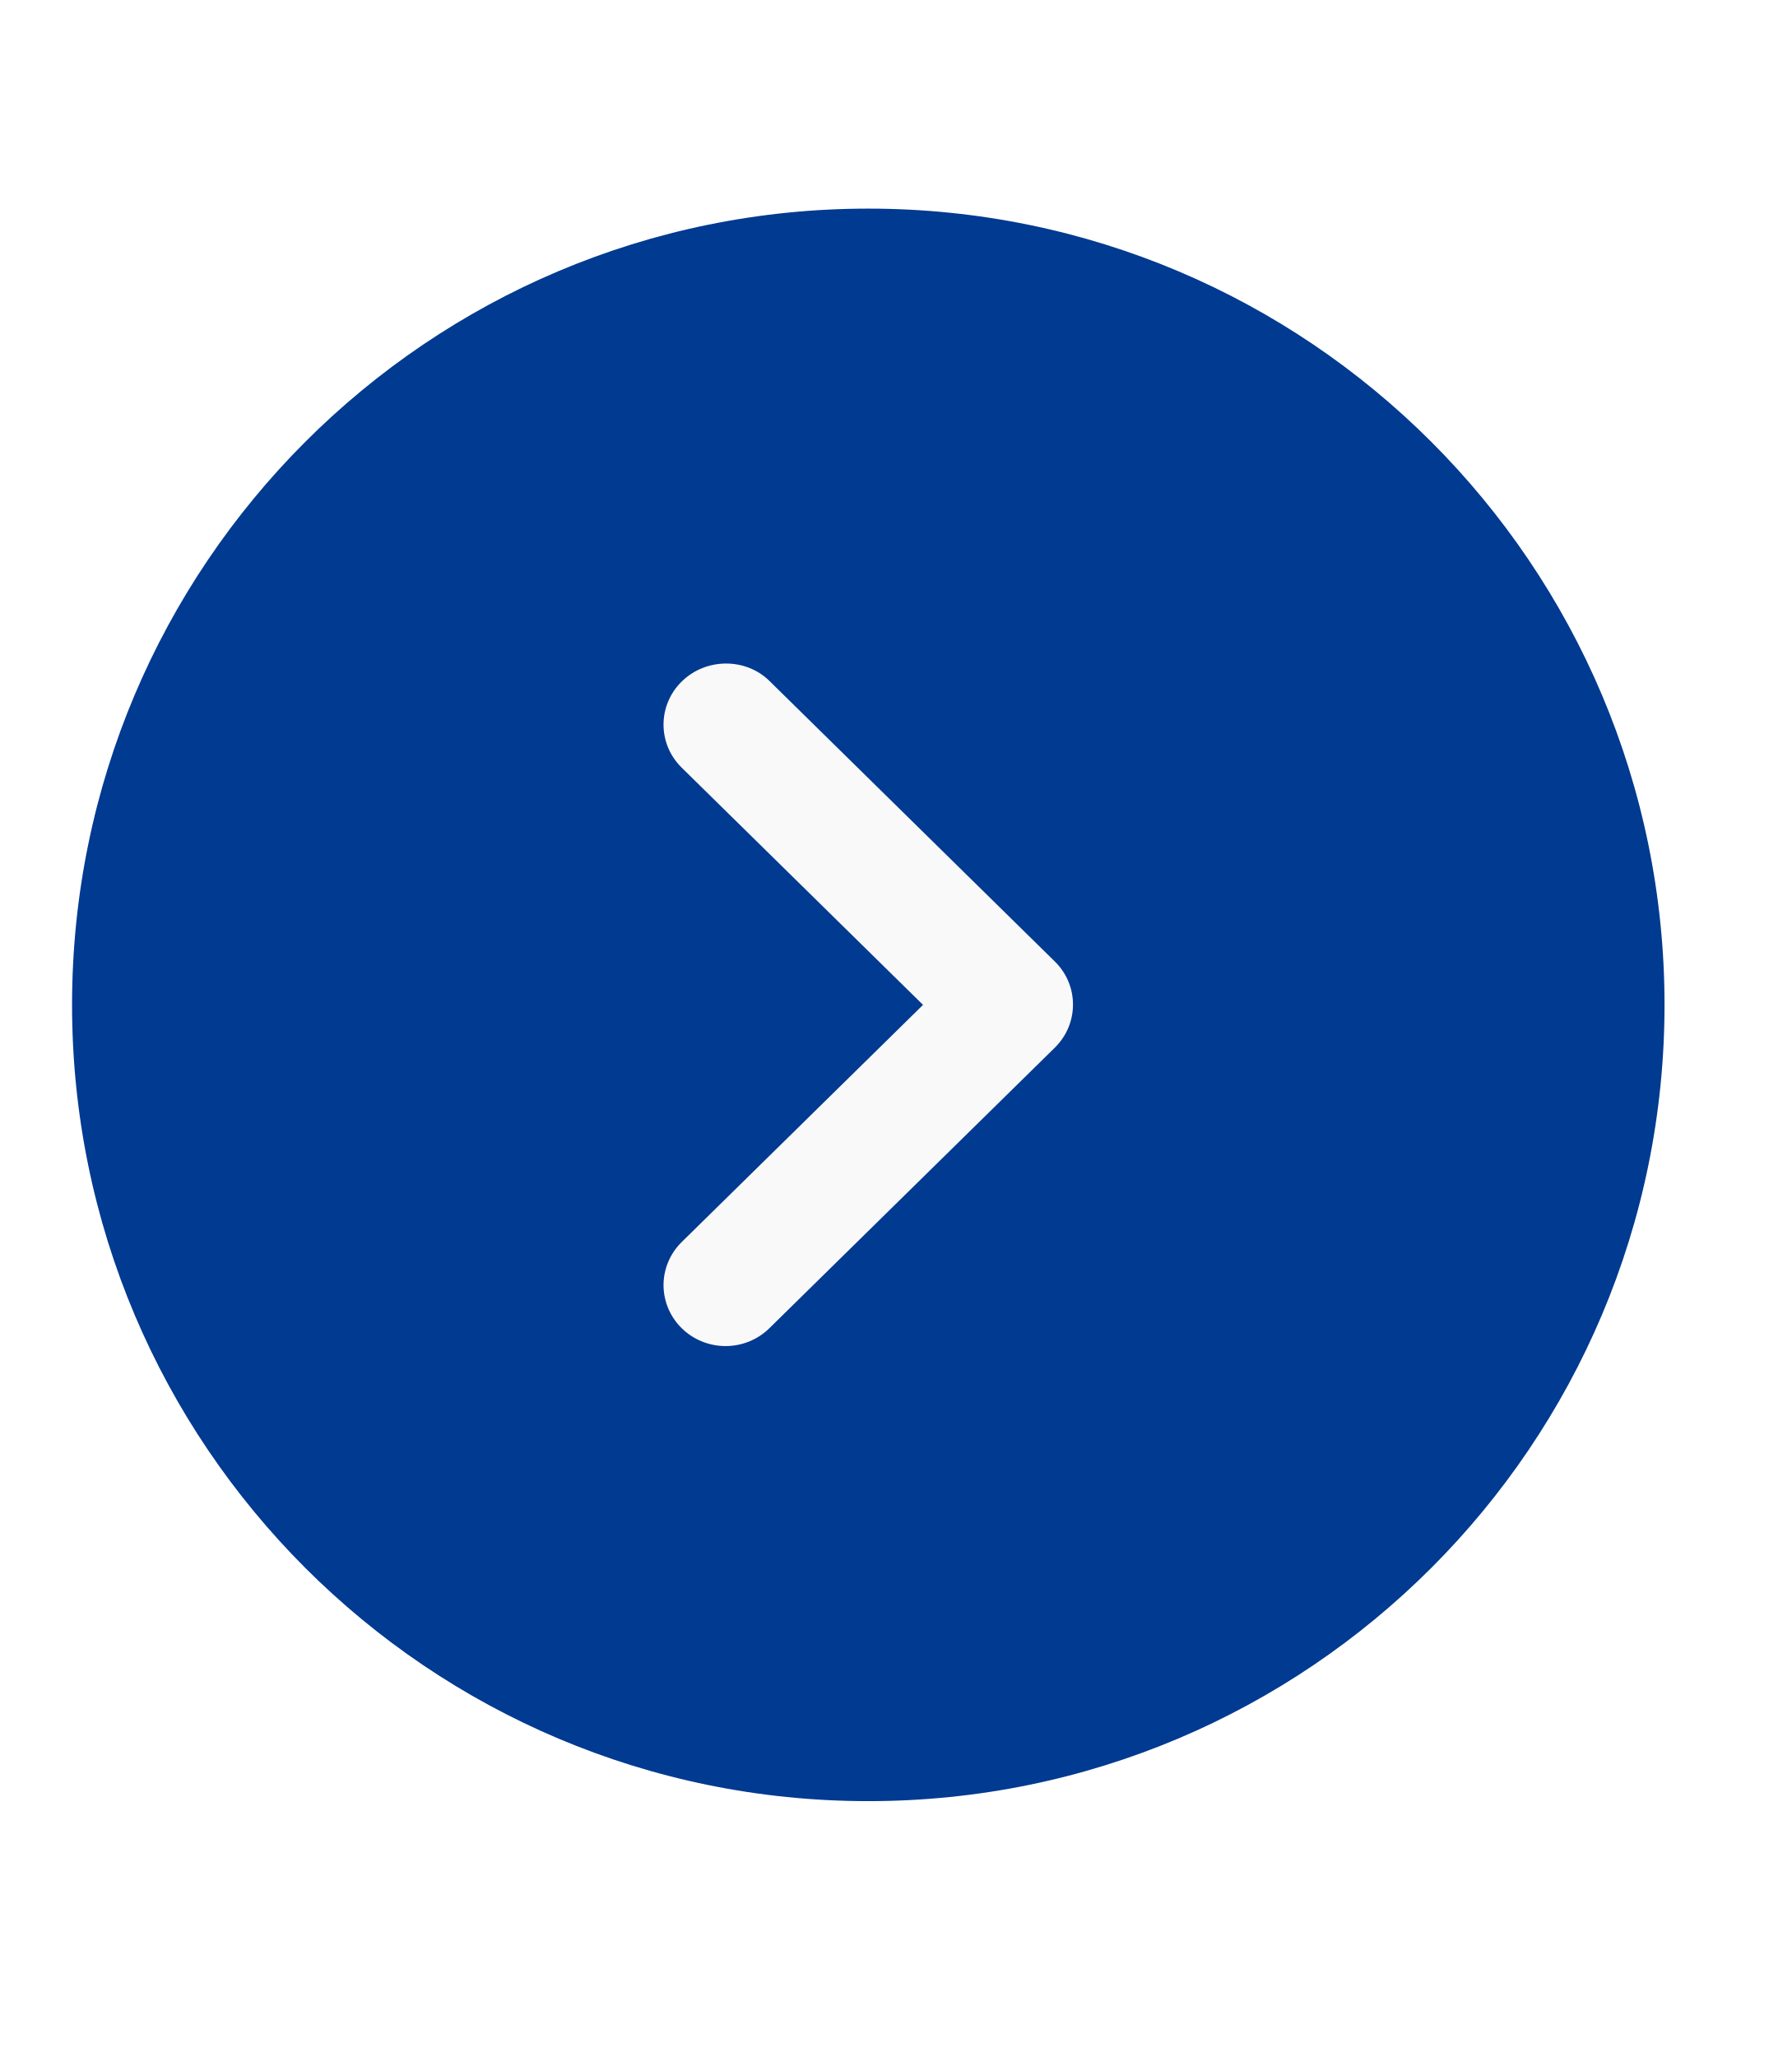
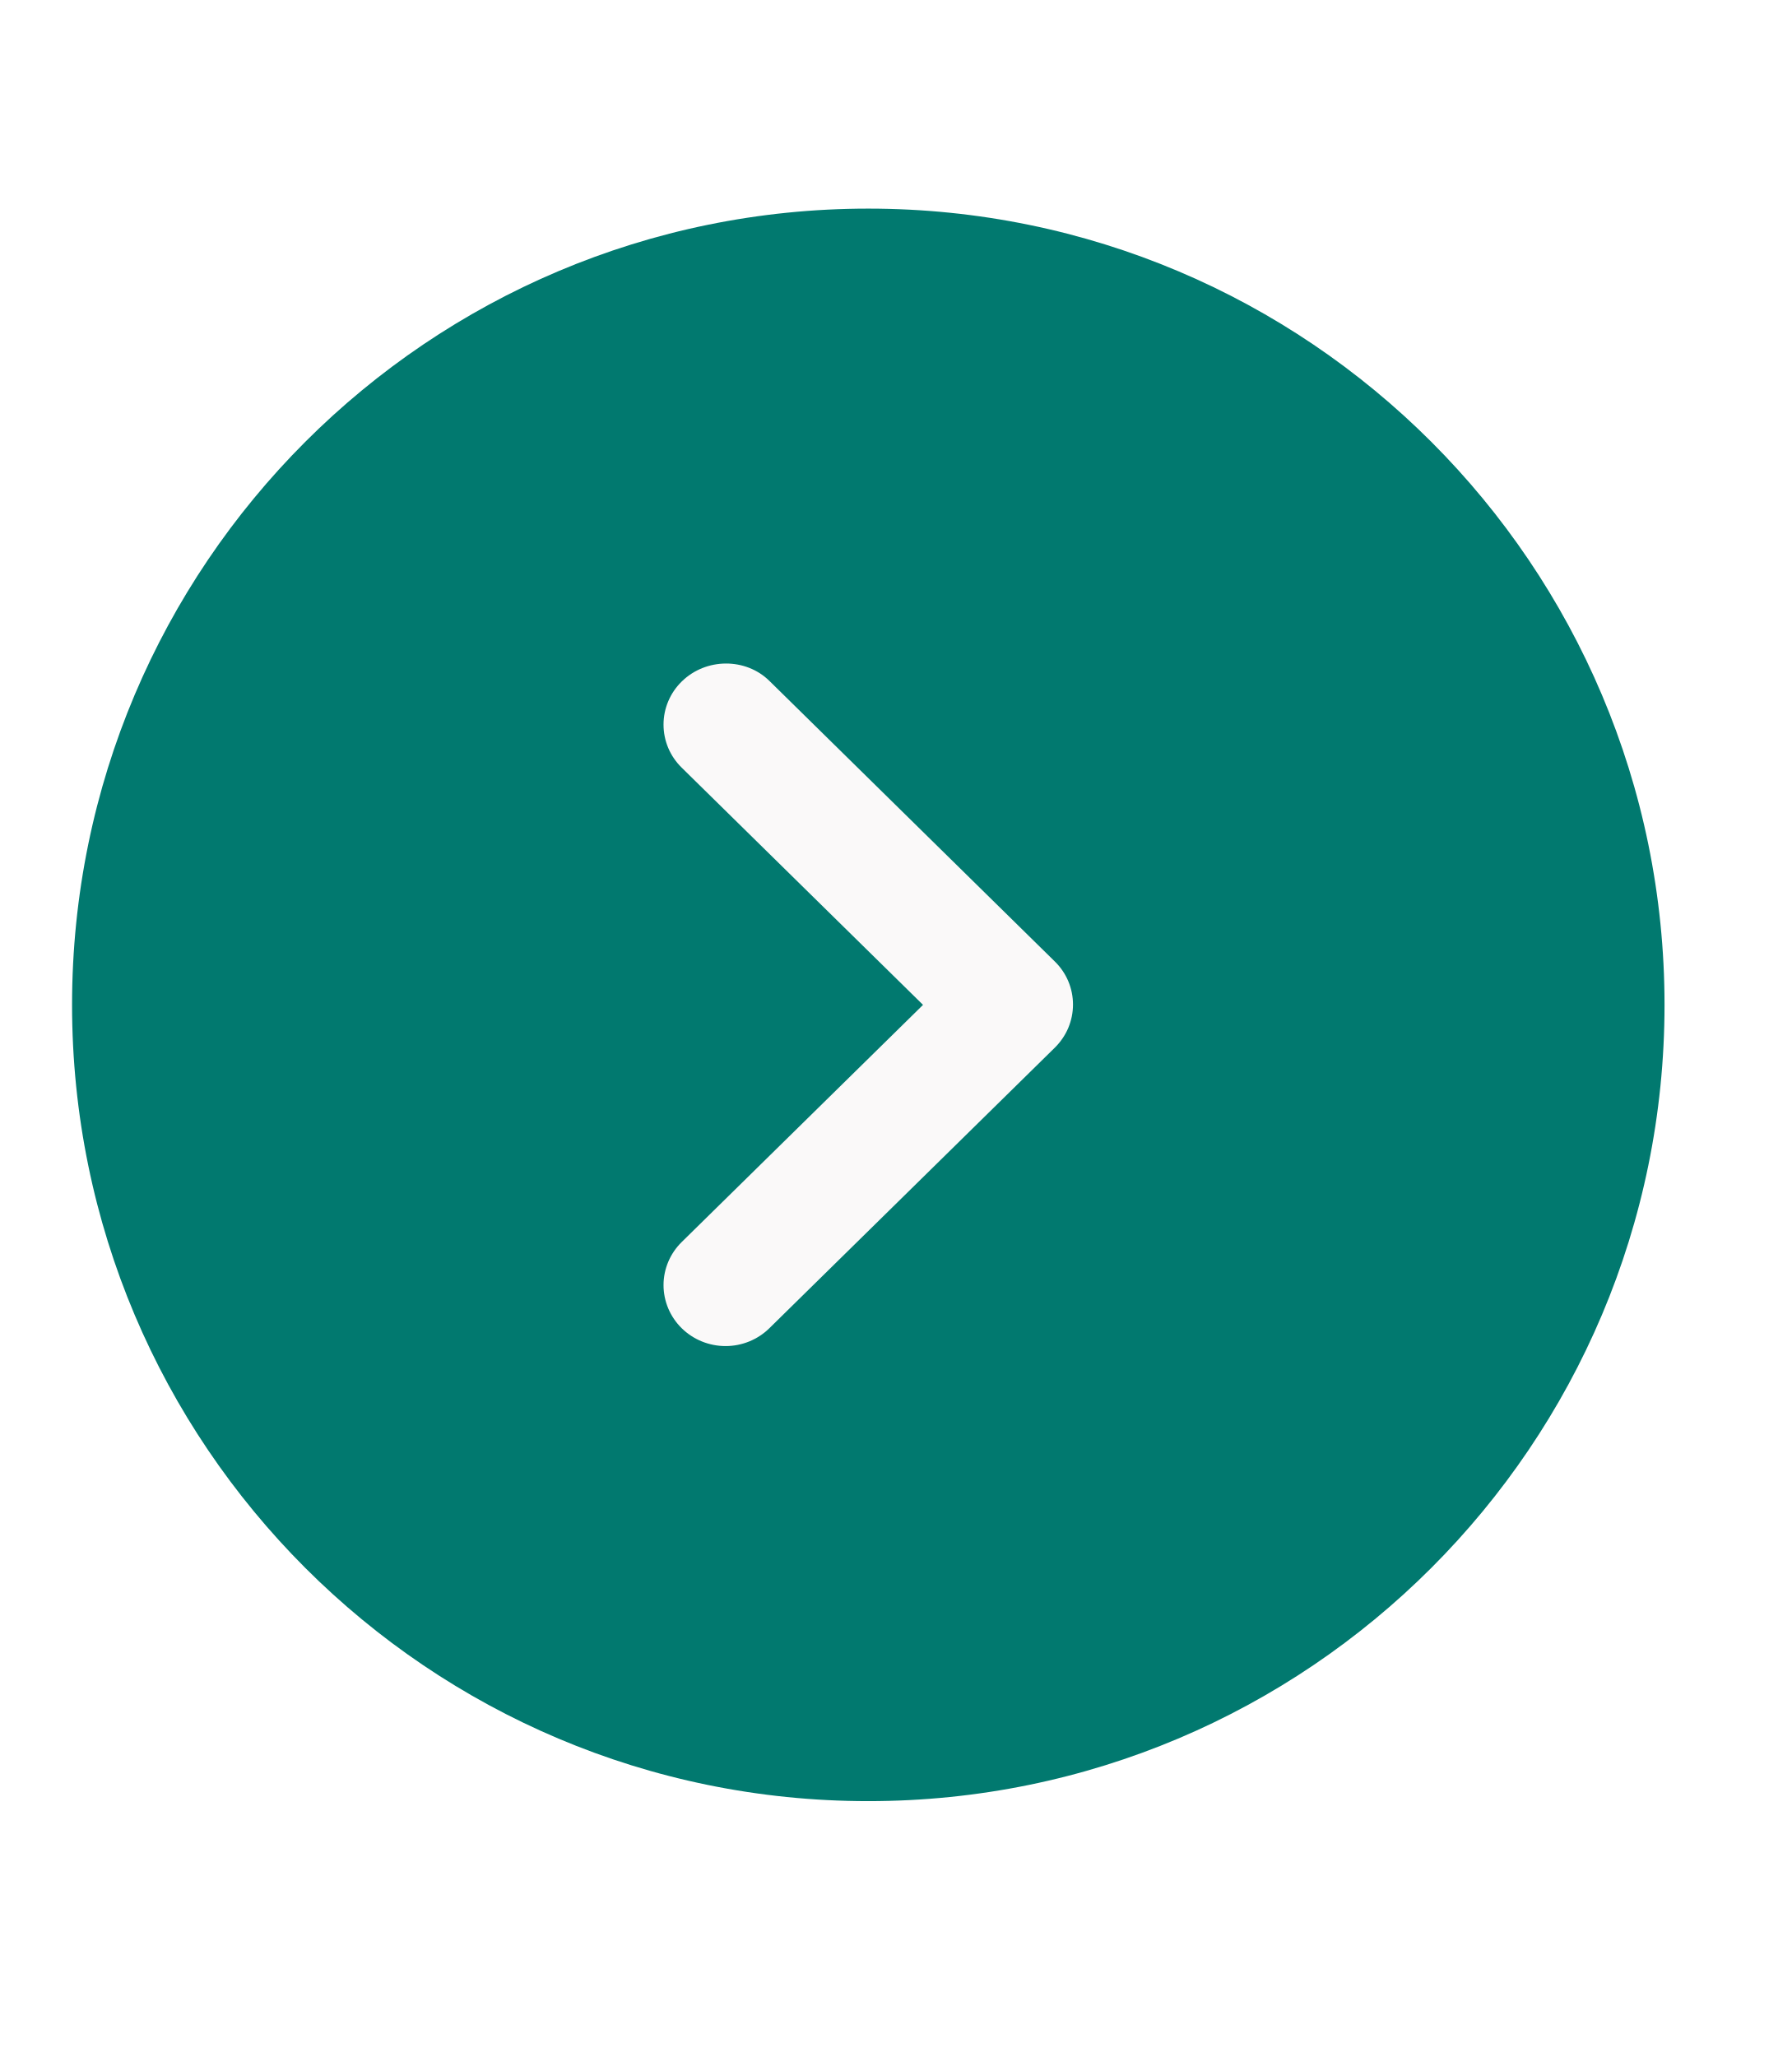
<svg xmlns="http://www.w3.org/2000/svg" width="27" height="31" viewBox="0 0 27 31" fill="red">
-   <circle cx="13.086" cy="15.144" r="12" fill="#003A91" />
+   <circle cx="13.086" cy="15.144" r="12" fill="#01796F" />
  <path d="M10.274 10.271C10.187 10.356 10.118 10.457 10.071 10.569C10.024 10.68 10 10.799 10 10.92C10 11.041 10.024 11.16 10.071 11.272C10.118 11.383 10.187 11.484 10.274 11.569L13.911 15.144L10.274 18.718C10.099 18.89 10 19.124 10 19.367C10 19.611 10.099 19.845 10.274 20.017C10.449 20.189 10.687 20.286 10.935 20.286C11.183 20.286 11.42 20.189 11.595 20.017L15.897 15.789C15.984 15.703 16.053 15.602 16.1 15.491C16.147 15.379 16.171 15.26 16.171 15.139C16.171 15.018 16.147 14.899 16.1 14.787C16.053 14.676 15.984 14.575 15.897 14.49L11.595 10.261C11.239 9.911 10.64 9.911 10.274 10.271Z" fill="#FAF9F9" />
</svg>
